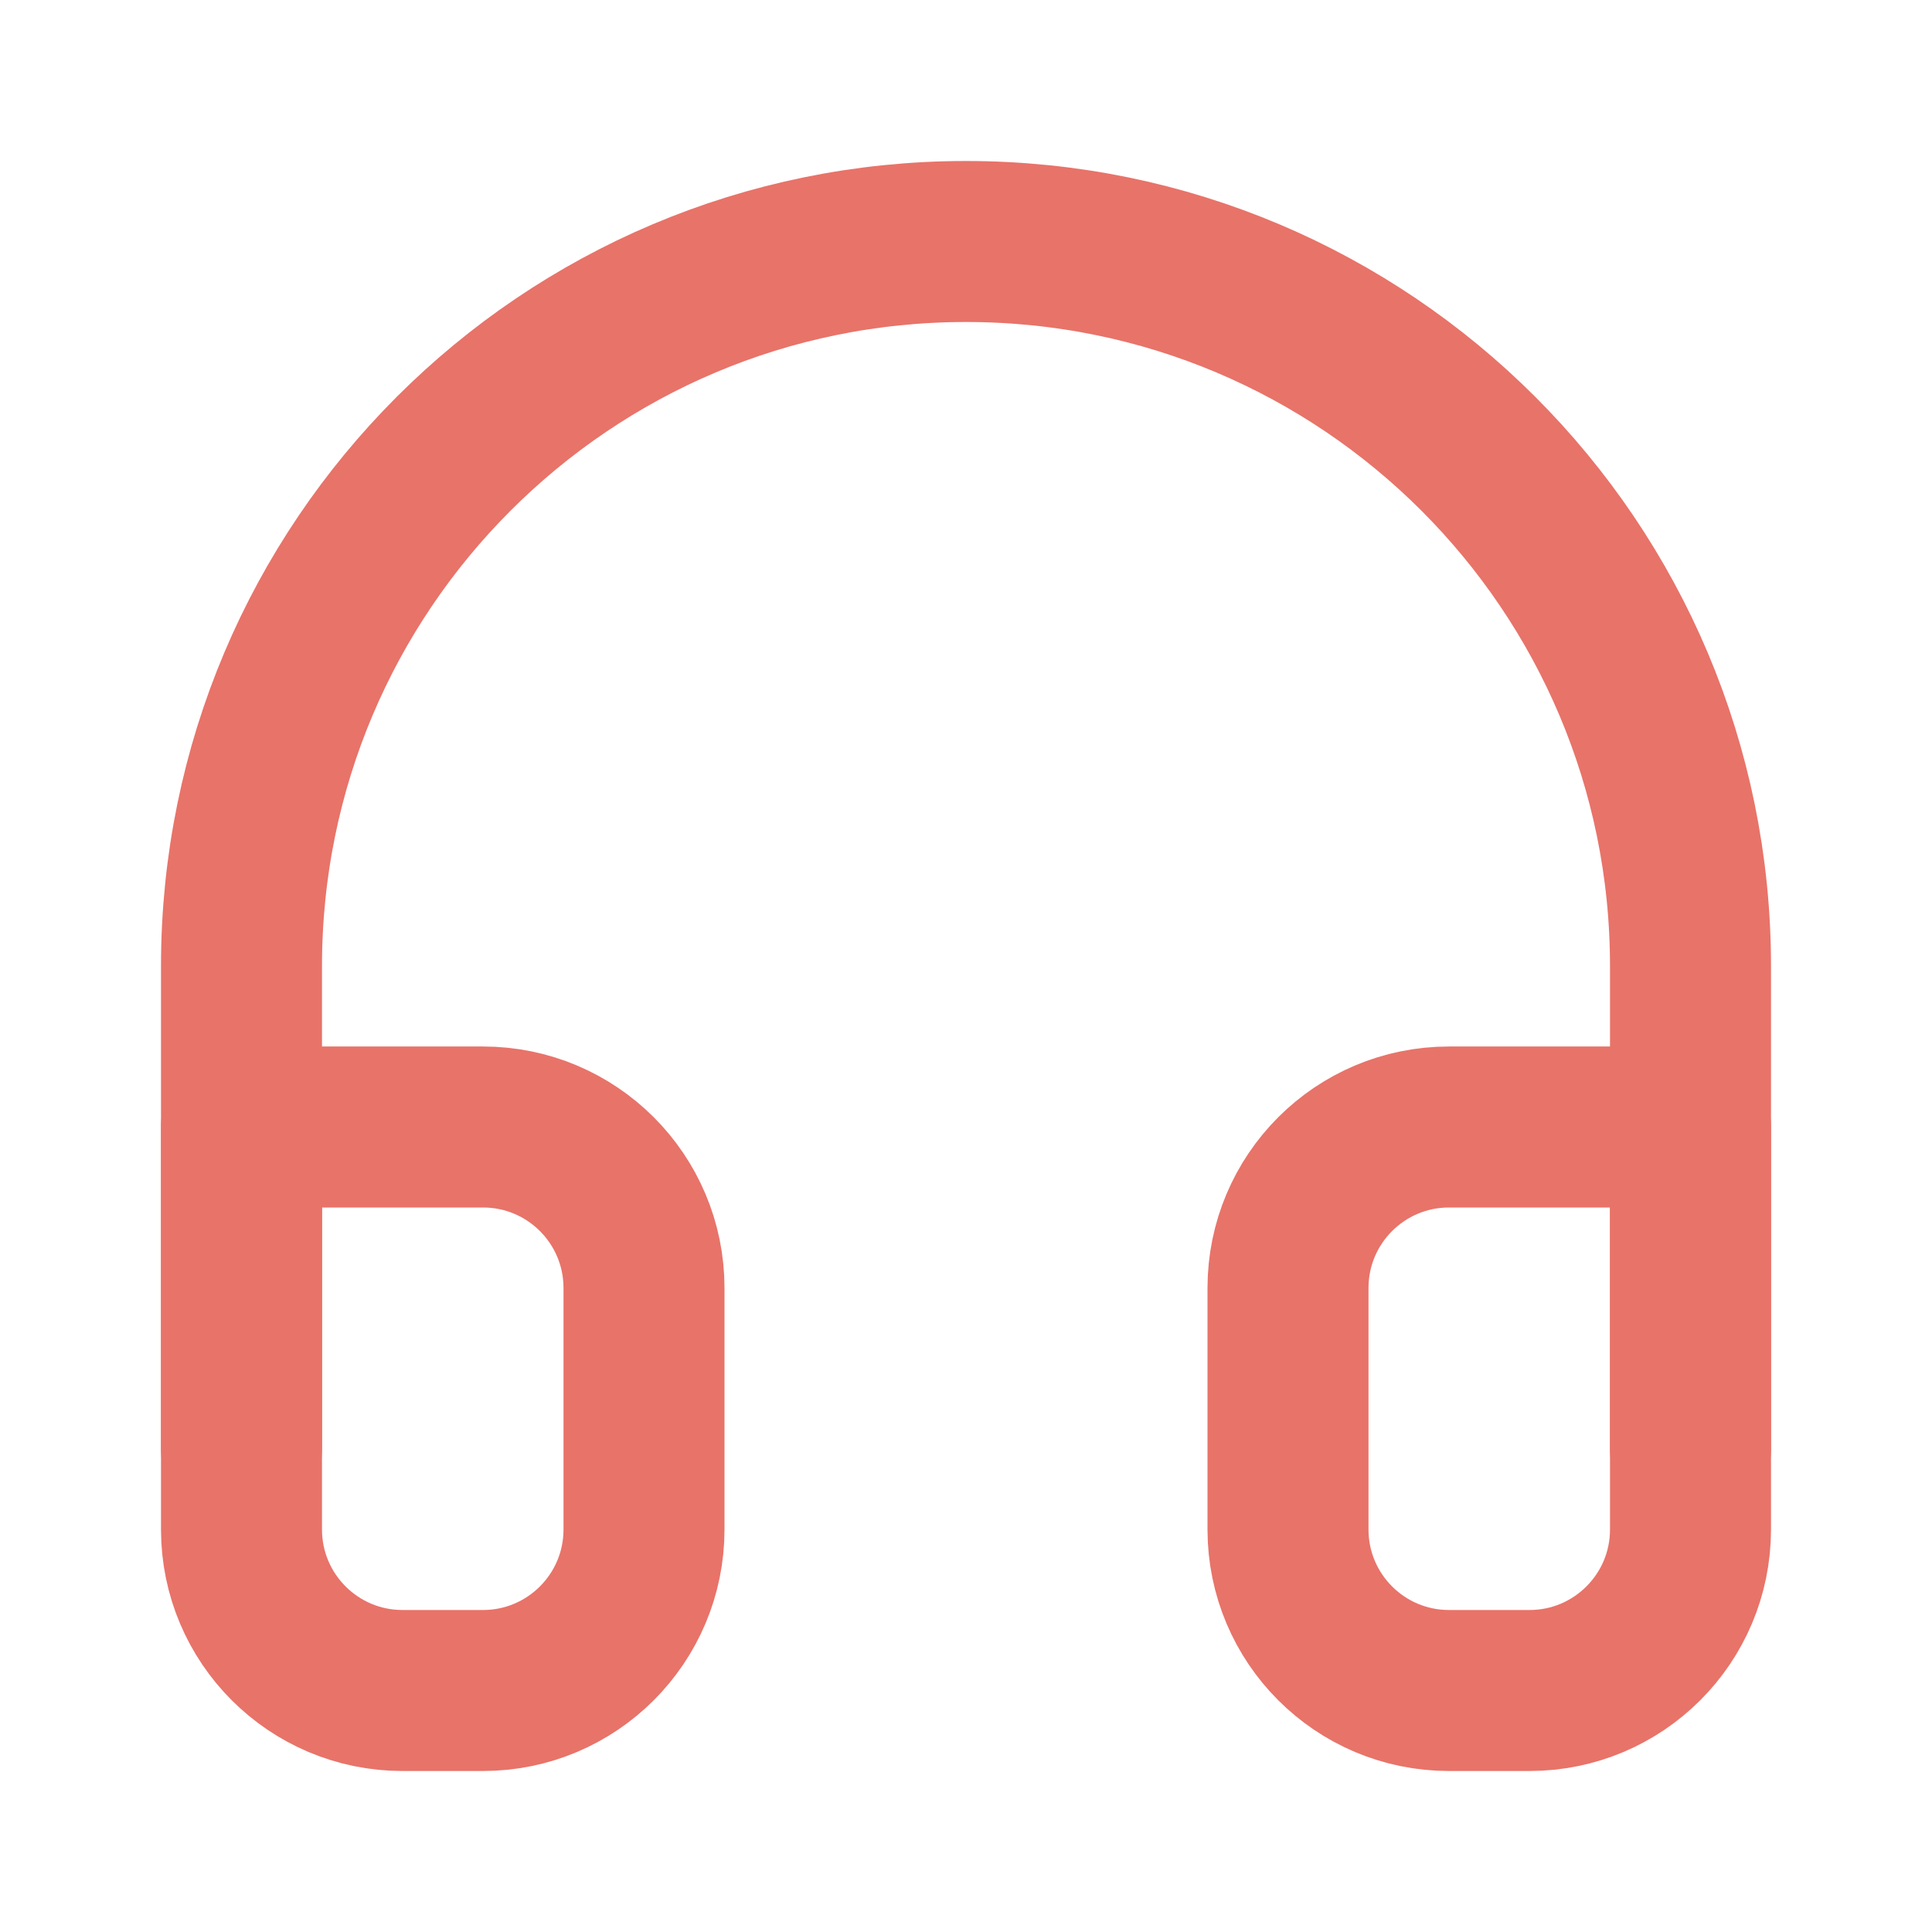
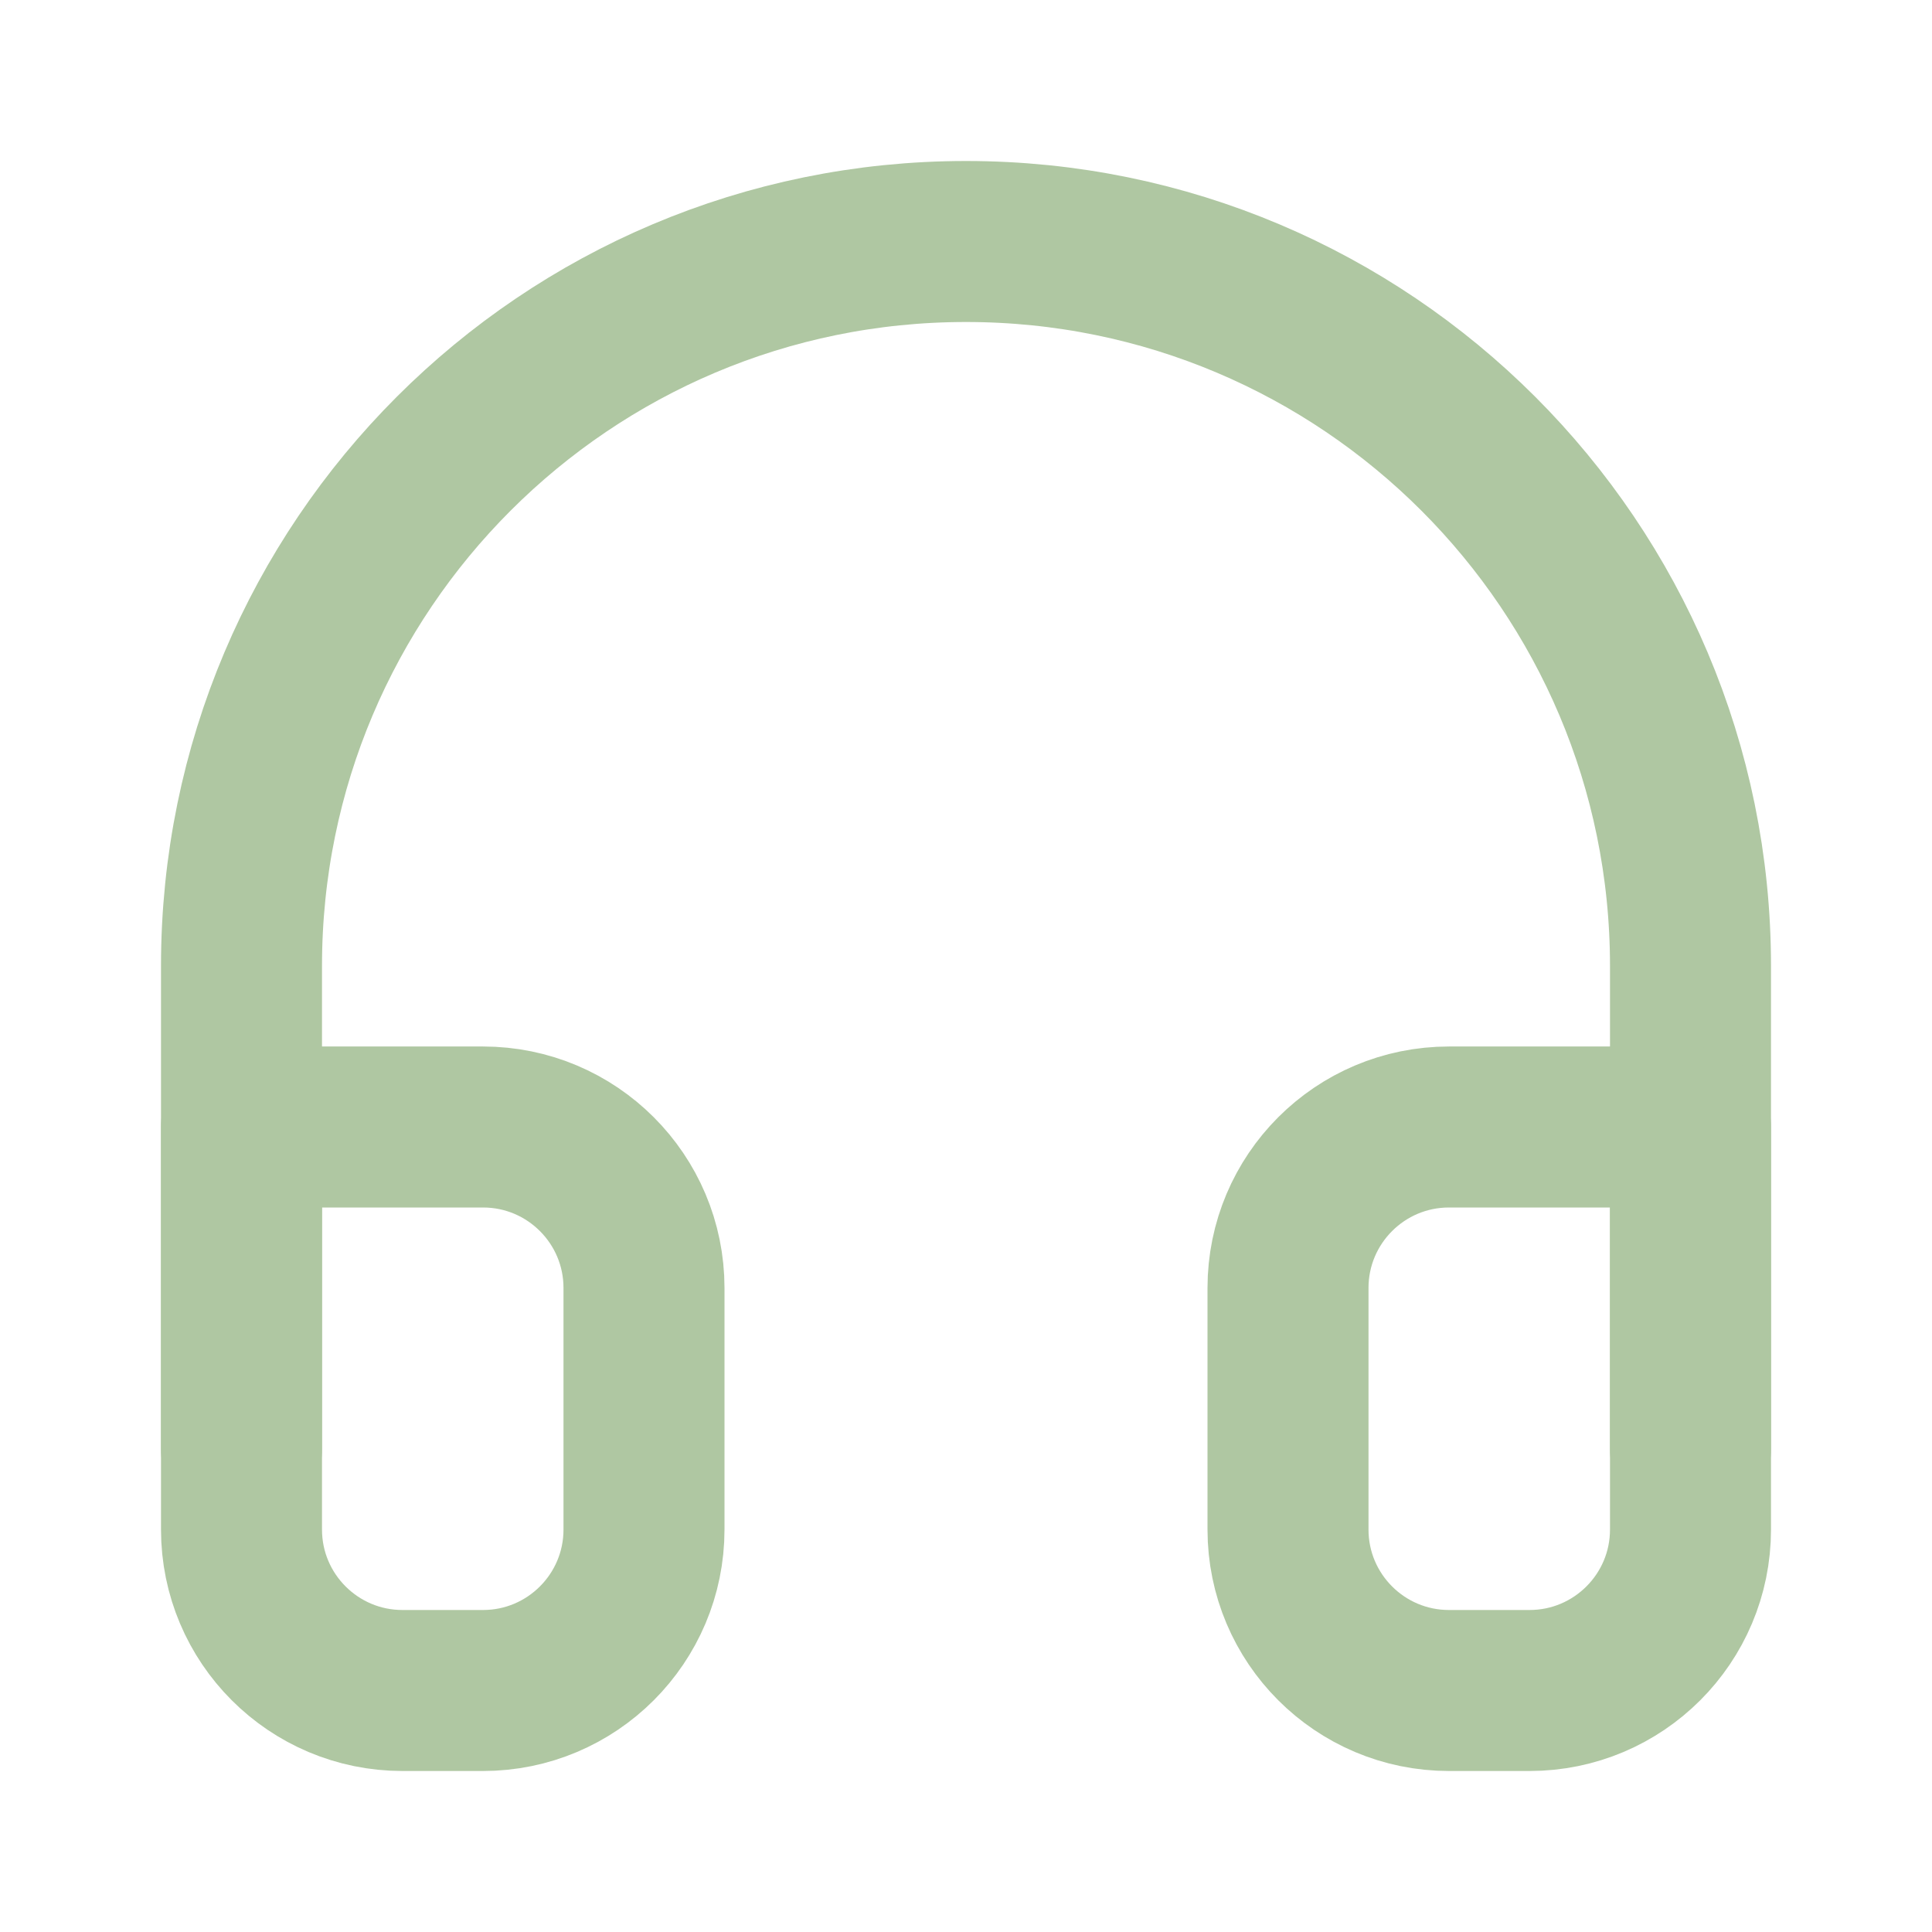
- <svg xmlns="http://www.w3.org/2000/svg" width="24" height="24" viewBox="0 0 24 24" fill="none" stroke="#e87369" stroke-width="2" stroke-linecap="round" stroke-linejoin="round" class="feather feather-headphones">
+ <svg xmlns="http://www.w3.org/2000/svg" width="24" height="24" viewBox="0 0 24 24" fill="none" stroke="#afc7a2" stroke-width="2" stroke-linecap="round" stroke-linejoin="round" class="feather feather-headphones">
  <path d="M3 18v-6a9 9 0 0 1 18 0v6" />
  <path d="M21 19a2 2 0 0 1-2 2h-1a2 2 0 0 1-2-2v-3a2 2 0 0 1 2-2h3zM3 19a2 2 0 0 0 2 2h1a2 2 0 0 0 2-2v-3a2 2 0 0 0-2-2H3z" />
</svg>
